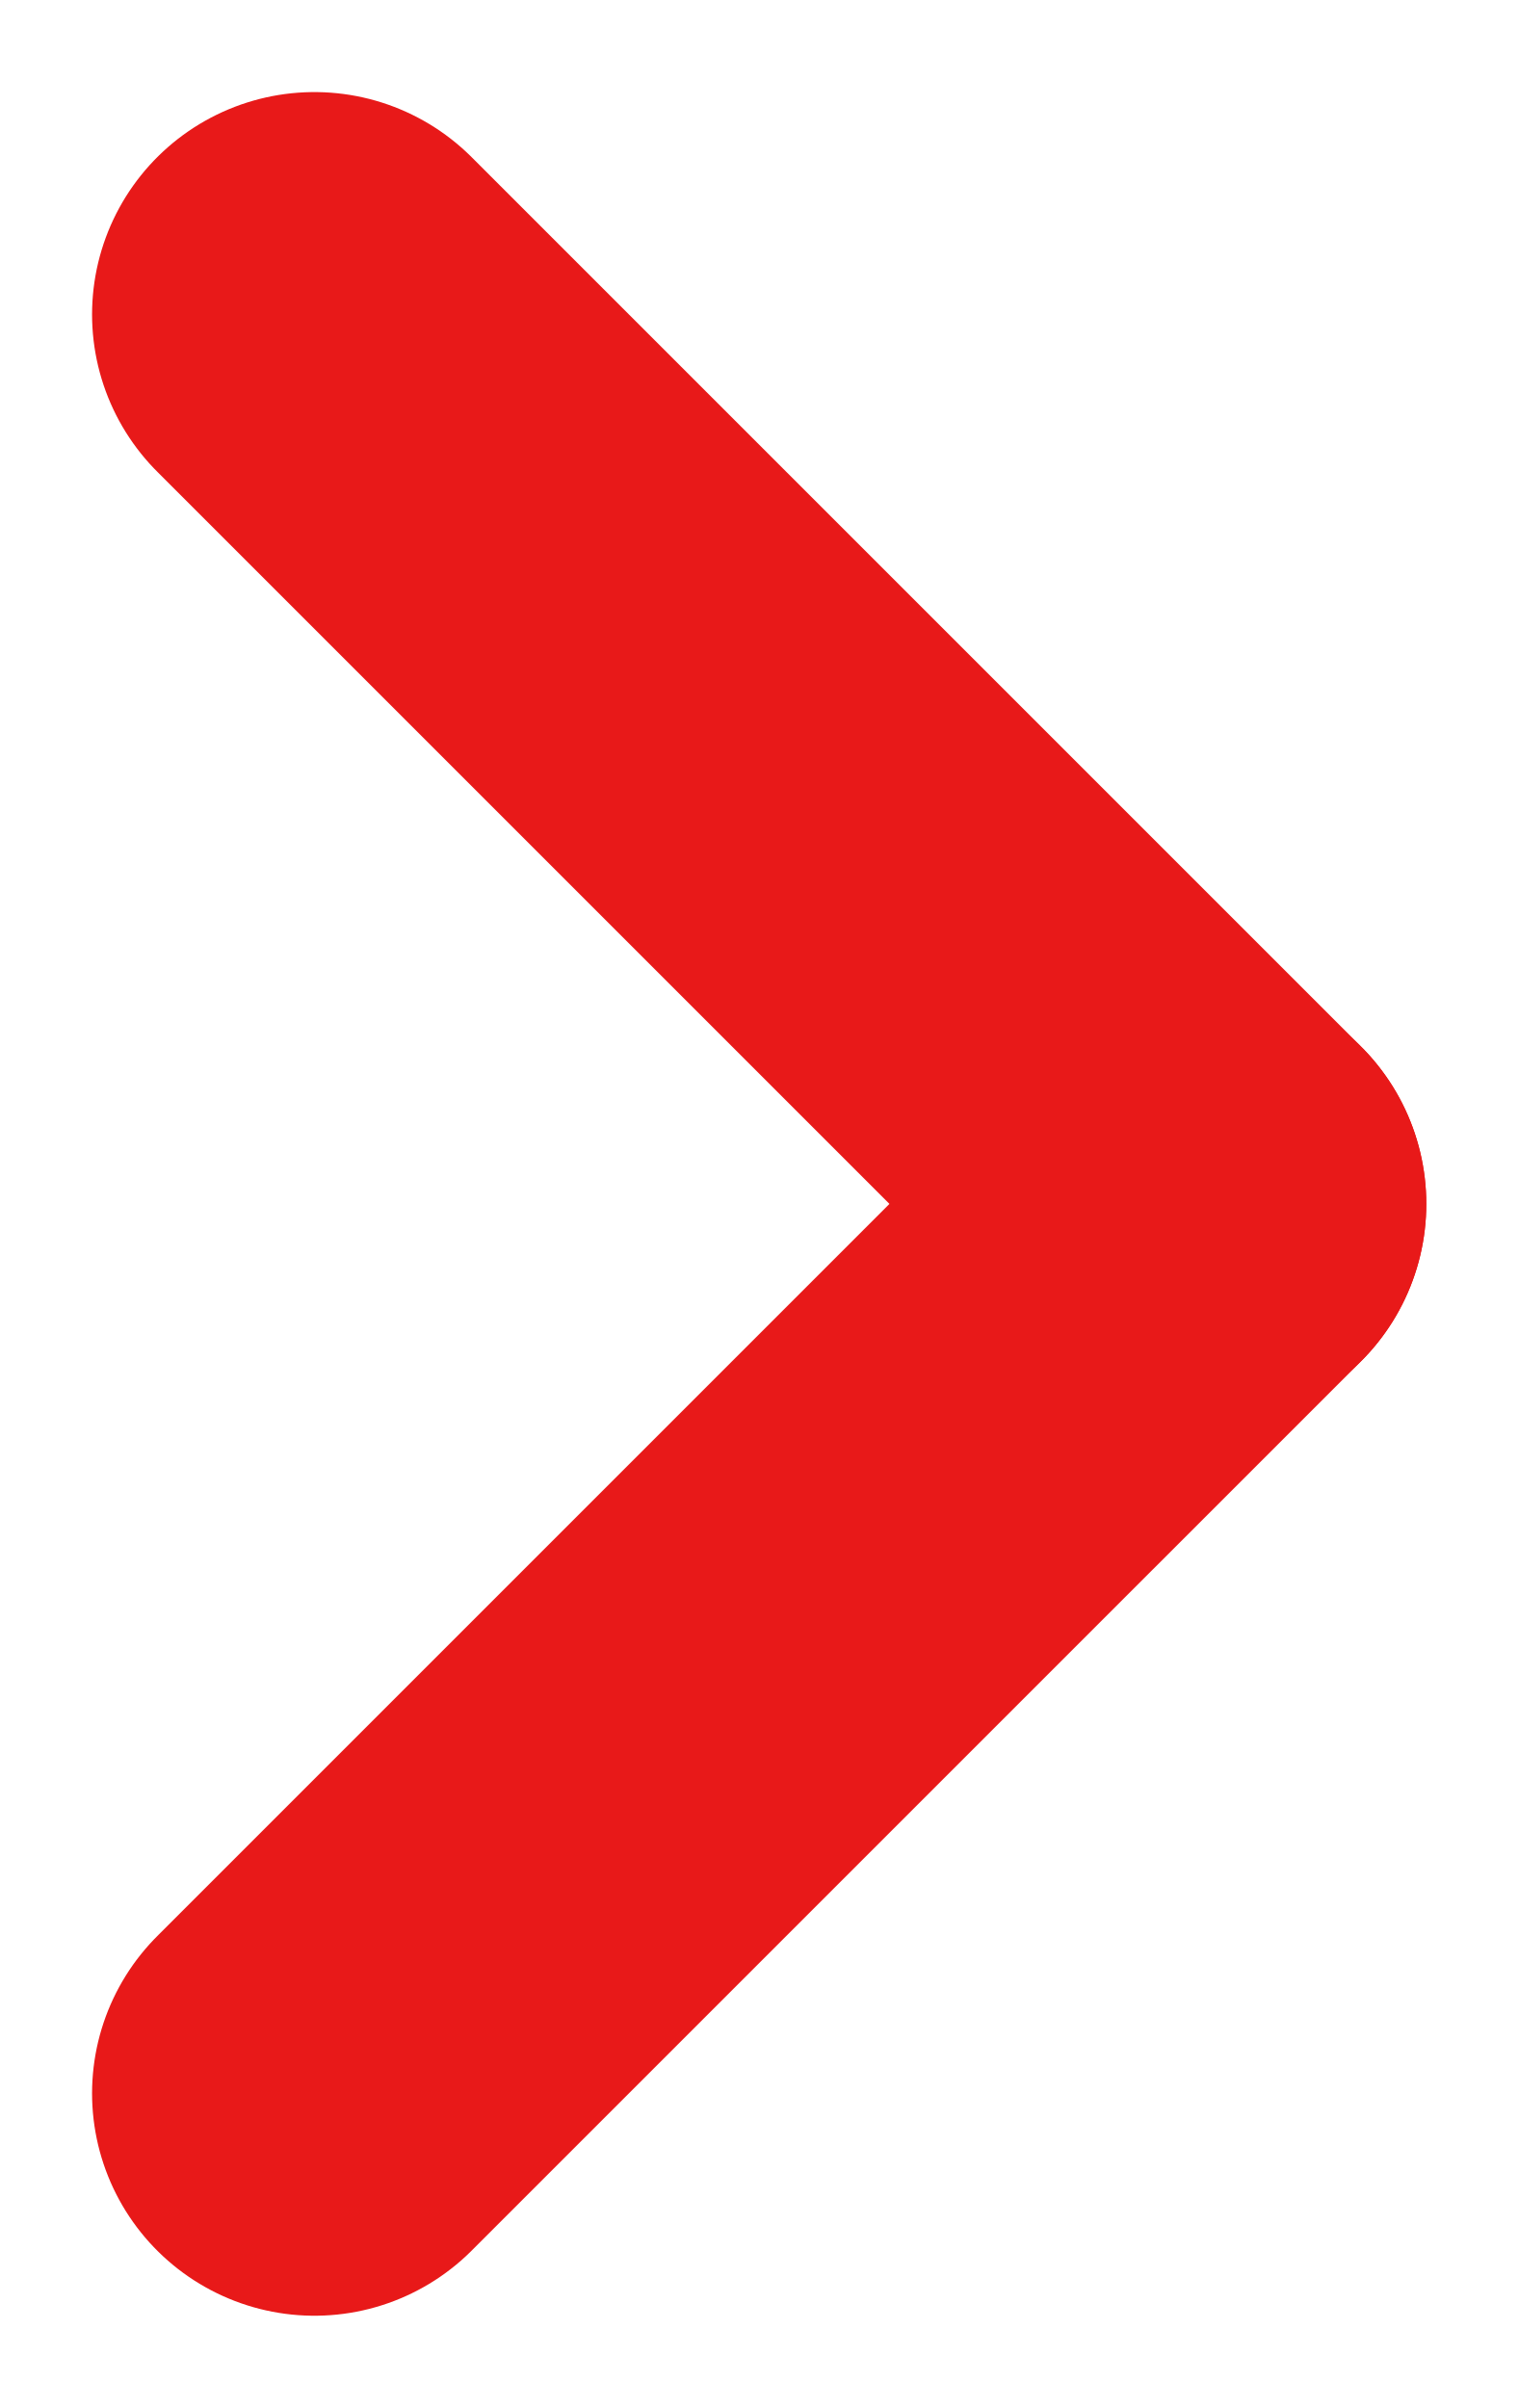
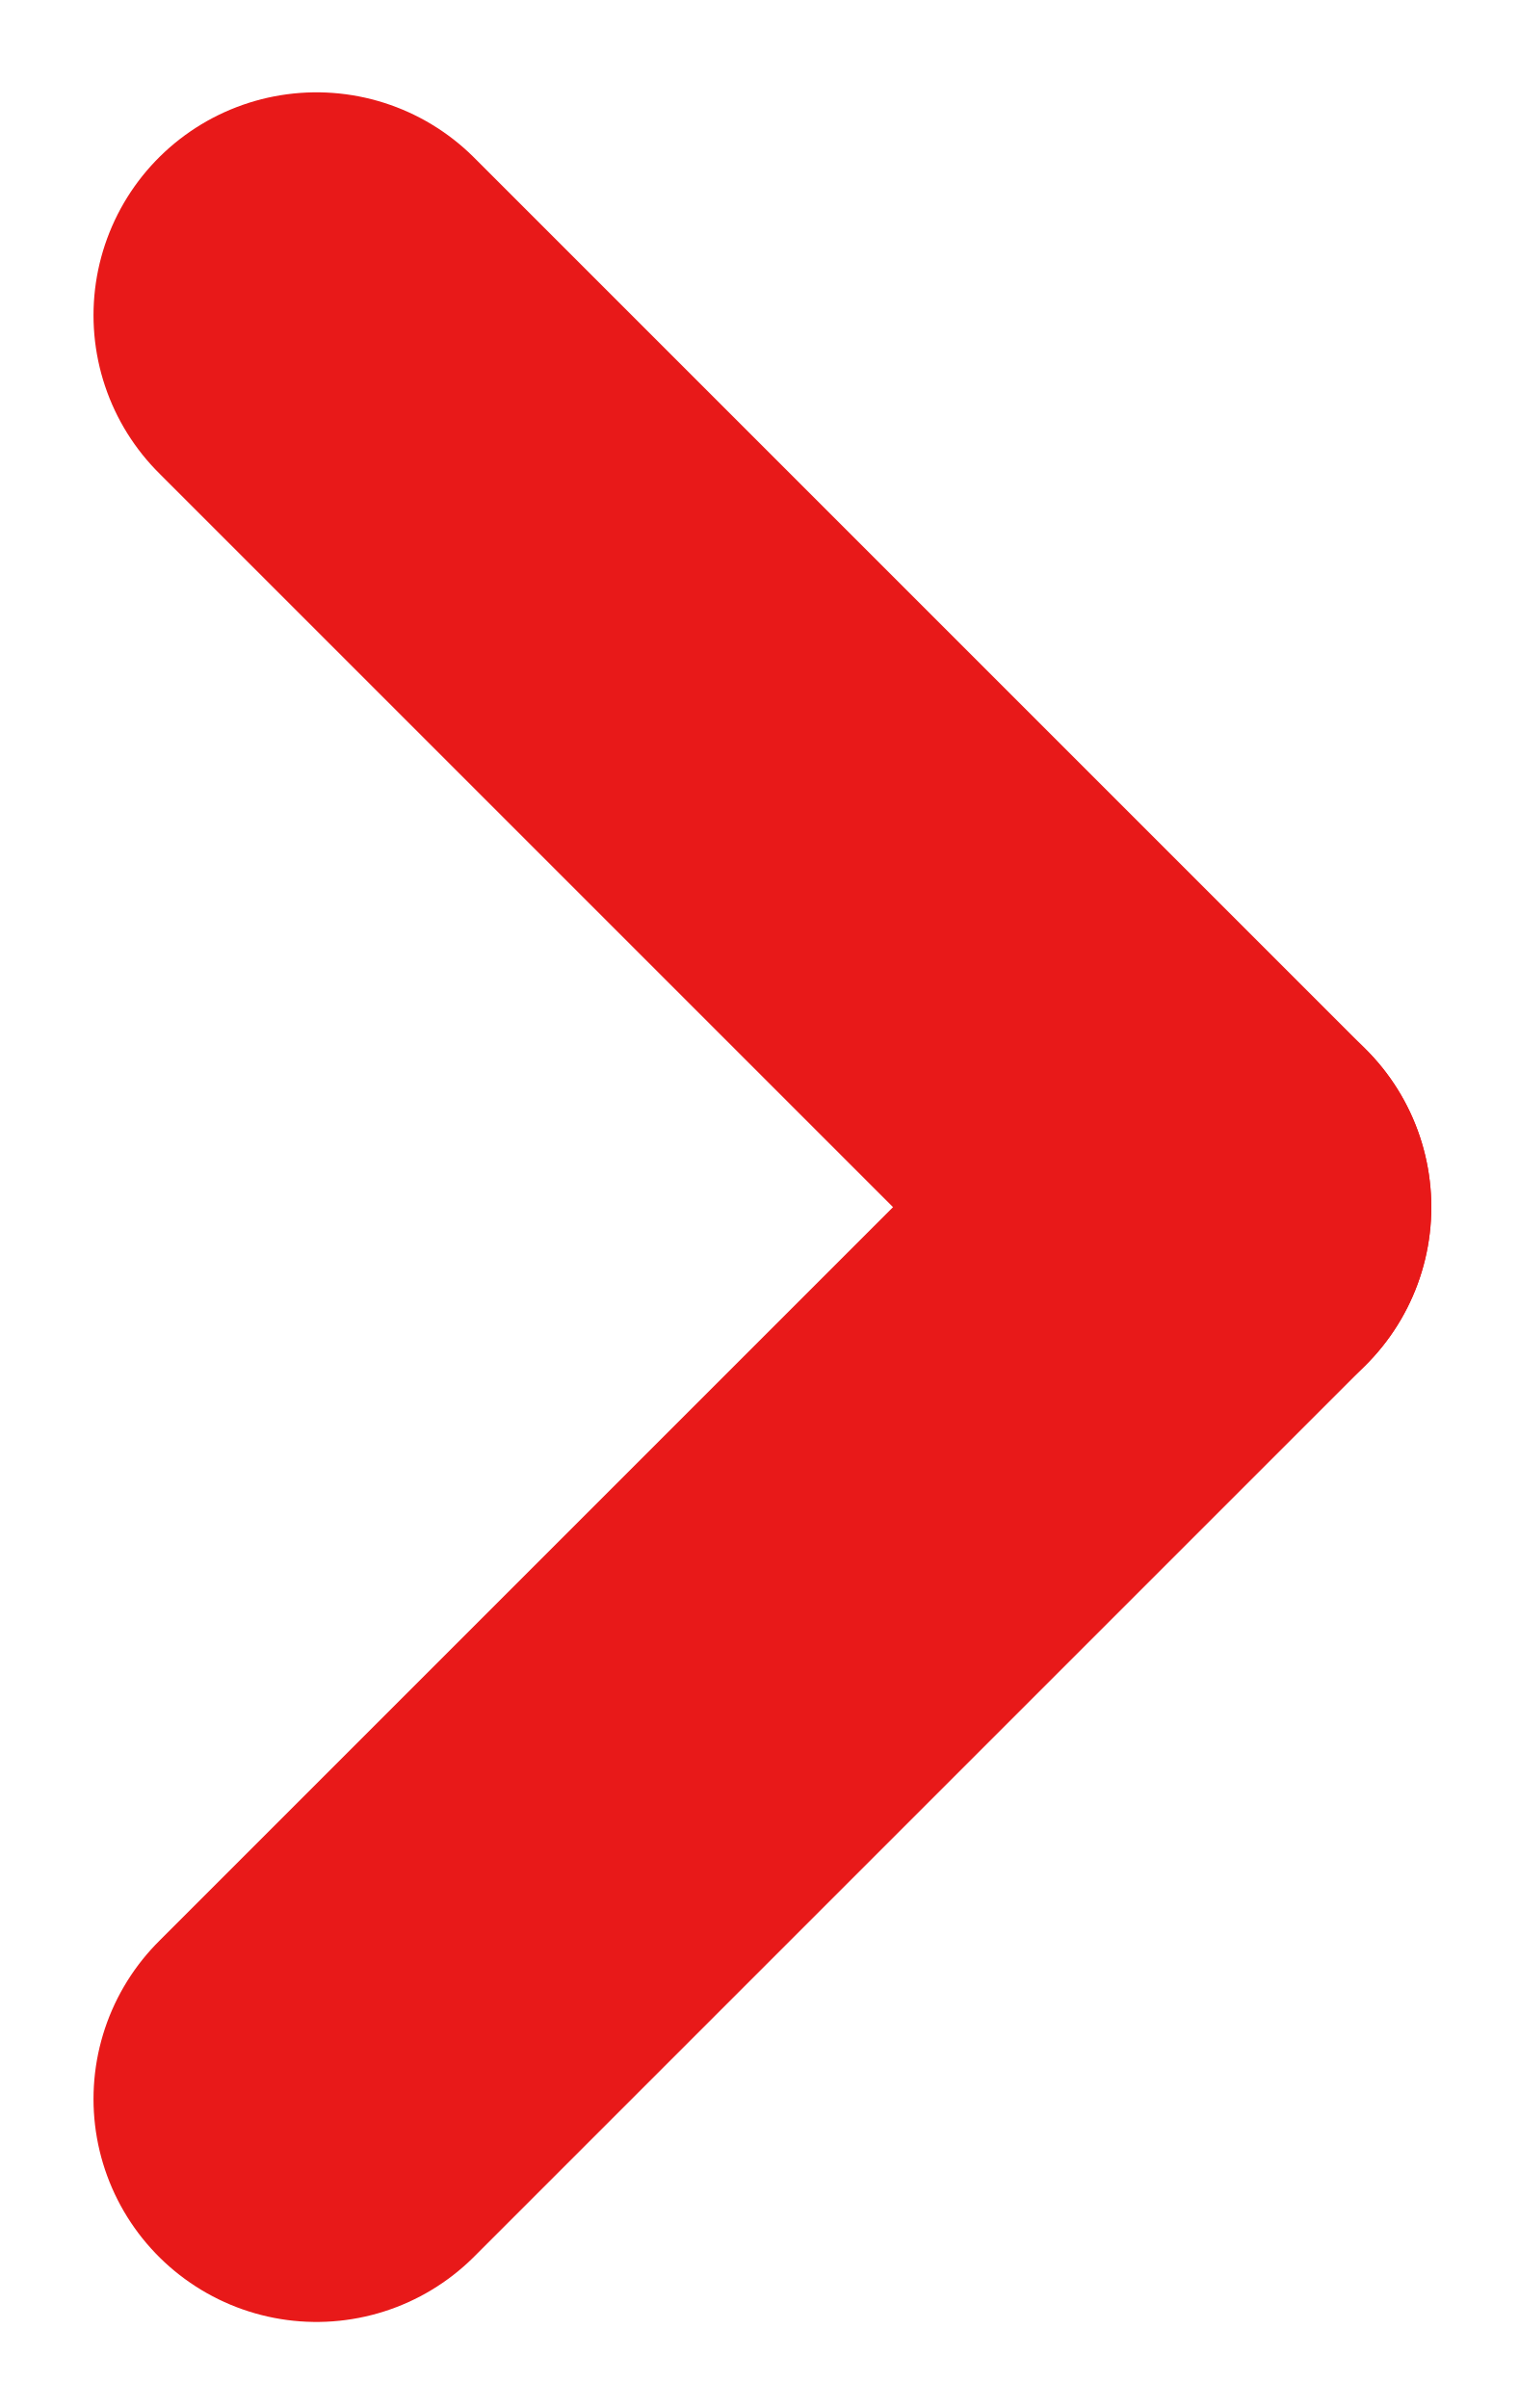
- <svg xmlns="http://www.w3.org/2000/svg" width="6.829" height="10.829" viewBox="0 0 6.829 10.829">
+ <svg xmlns="http://www.w3.org/2000/svg" width="6.829" height="10.829" viewBox="0 0 6.8 10.8">
  <defs>
    <style>.a{fill:none;stroke:#e81919;stroke-linecap:round;stroke-width:2px;}</style>
  </defs>
  <g transform="translate(-707.086 -2438.086)">
-     <line class="a" x2="4" y2="4" transform="translate(708.5 2439.5)" />
-     <line class="a" y1="4" x2="4" transform="translate(708.5 2443.5)" />
+     <path class="a" d="M708.5 2439.5l4 4" />
+     <path class="a" d="M708.5 2447.5l4-4" />
  </g>
</svg>
